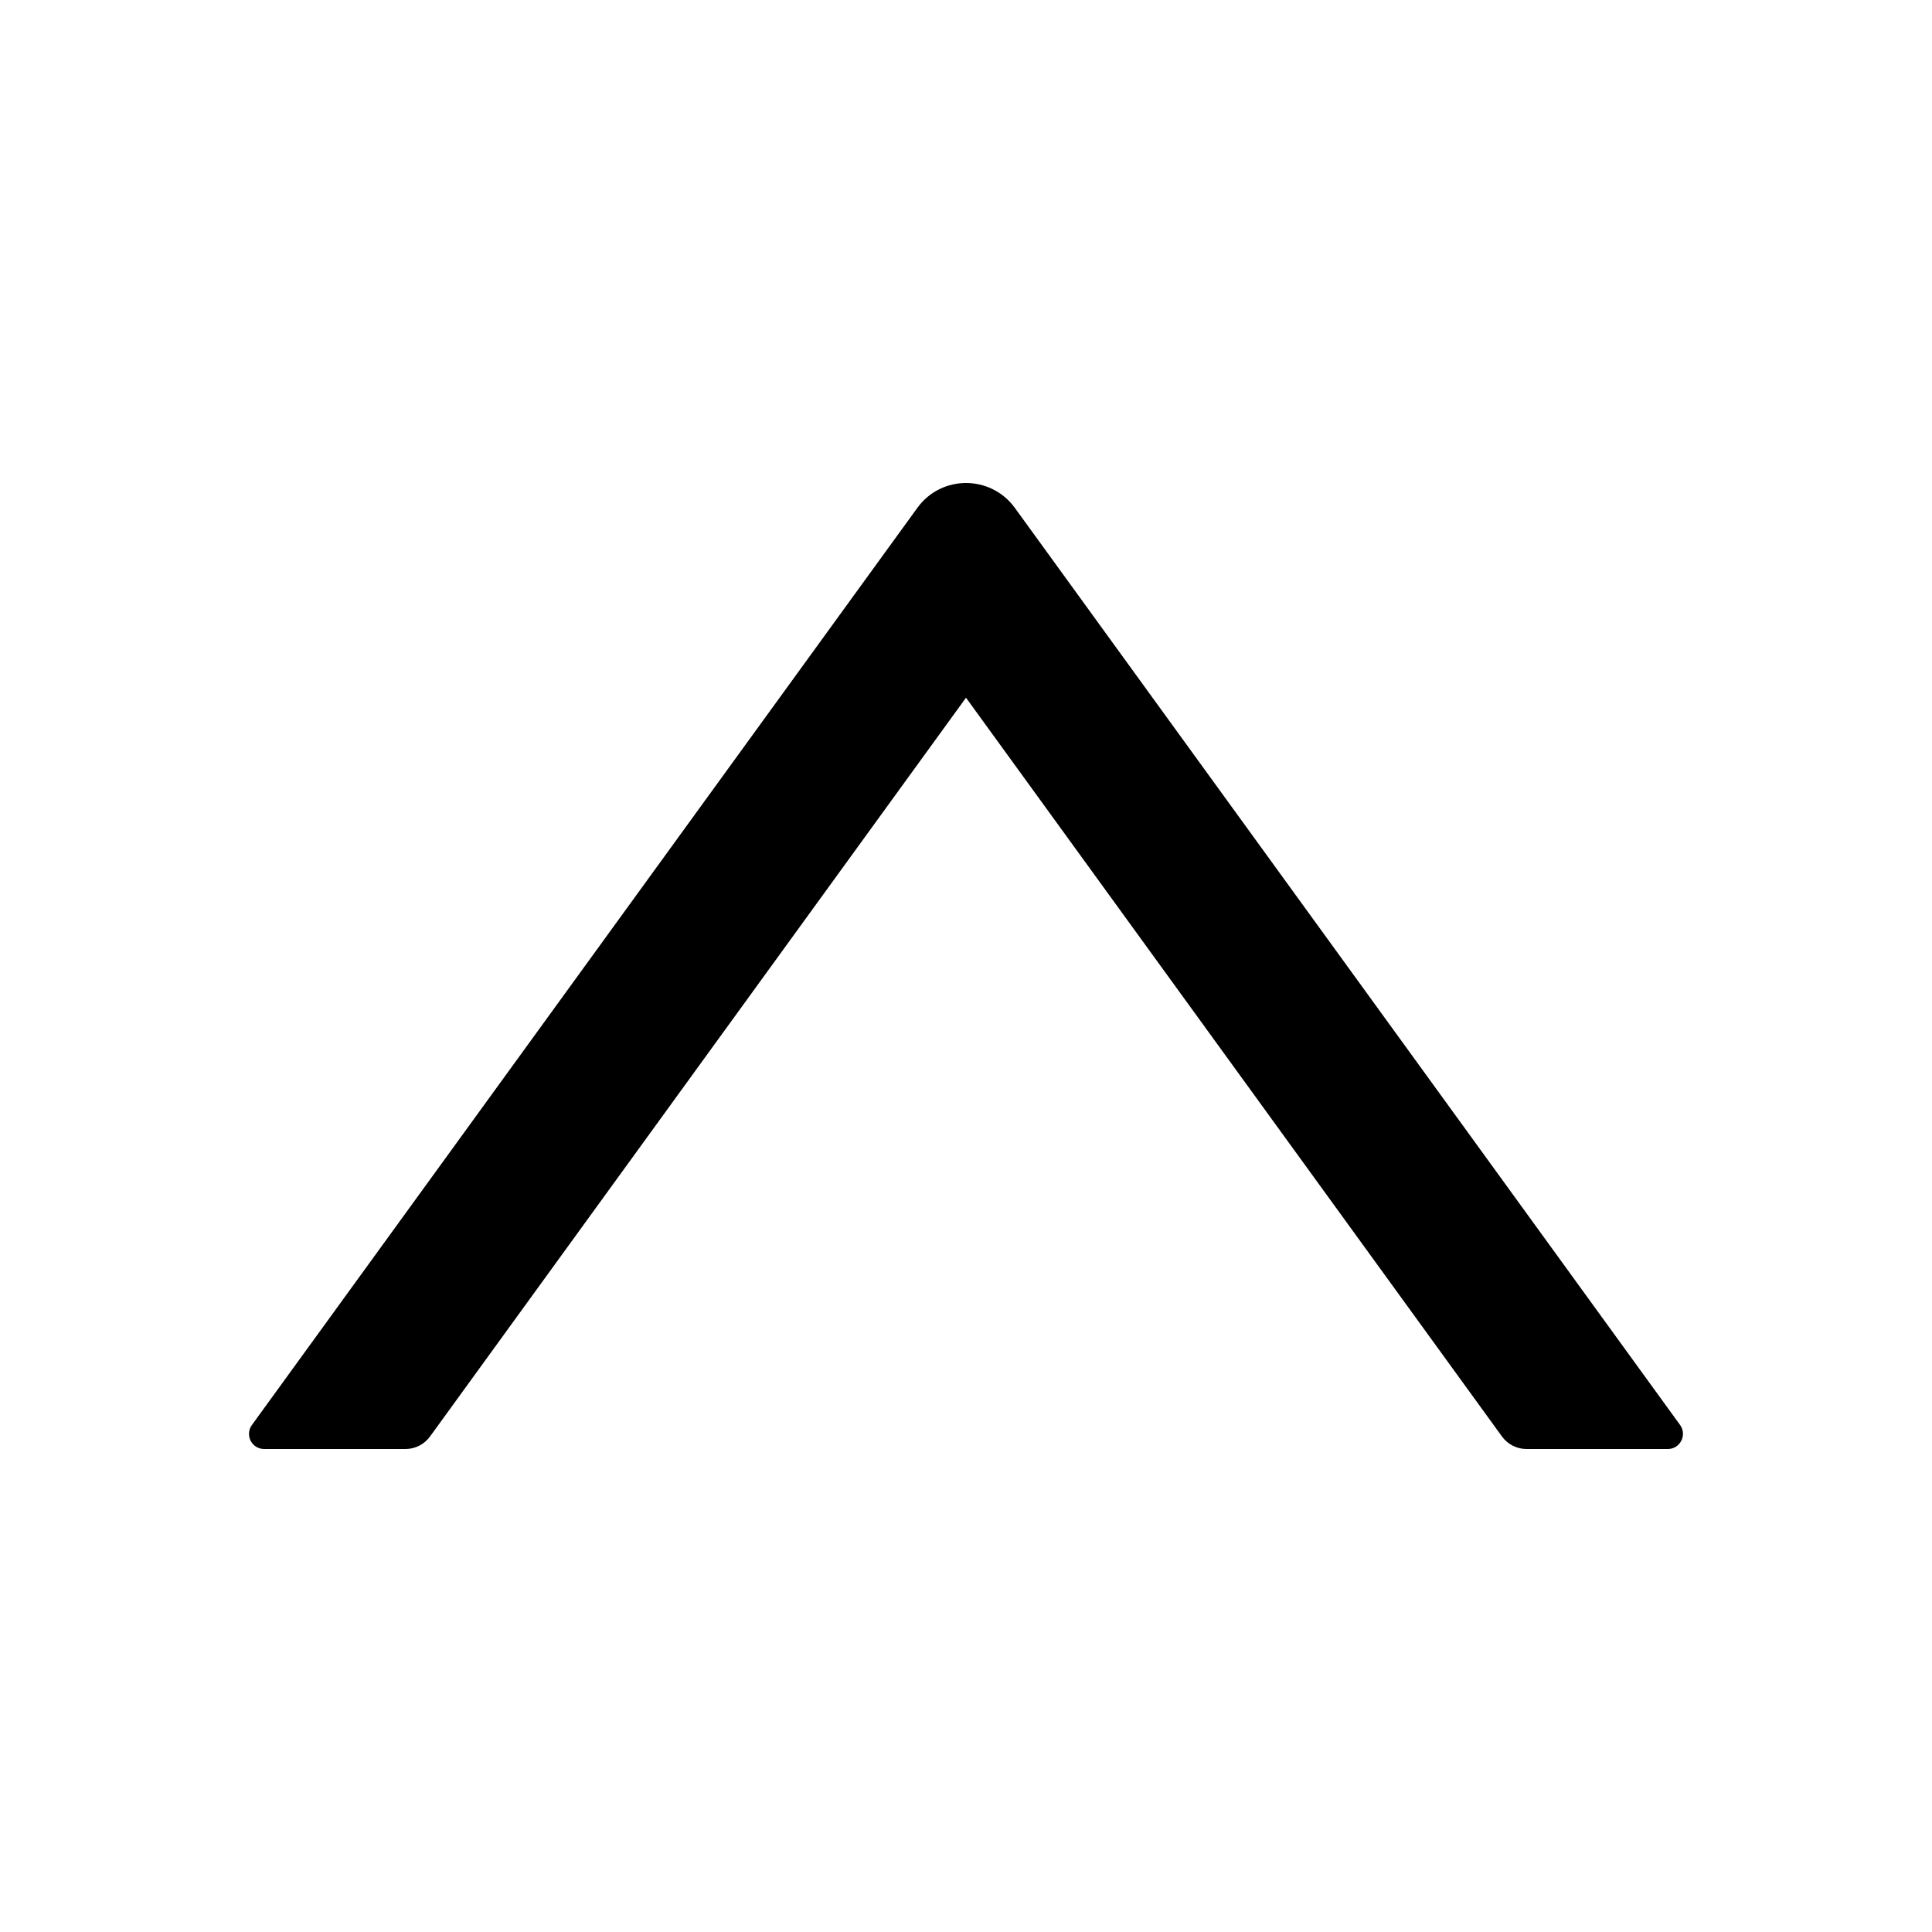
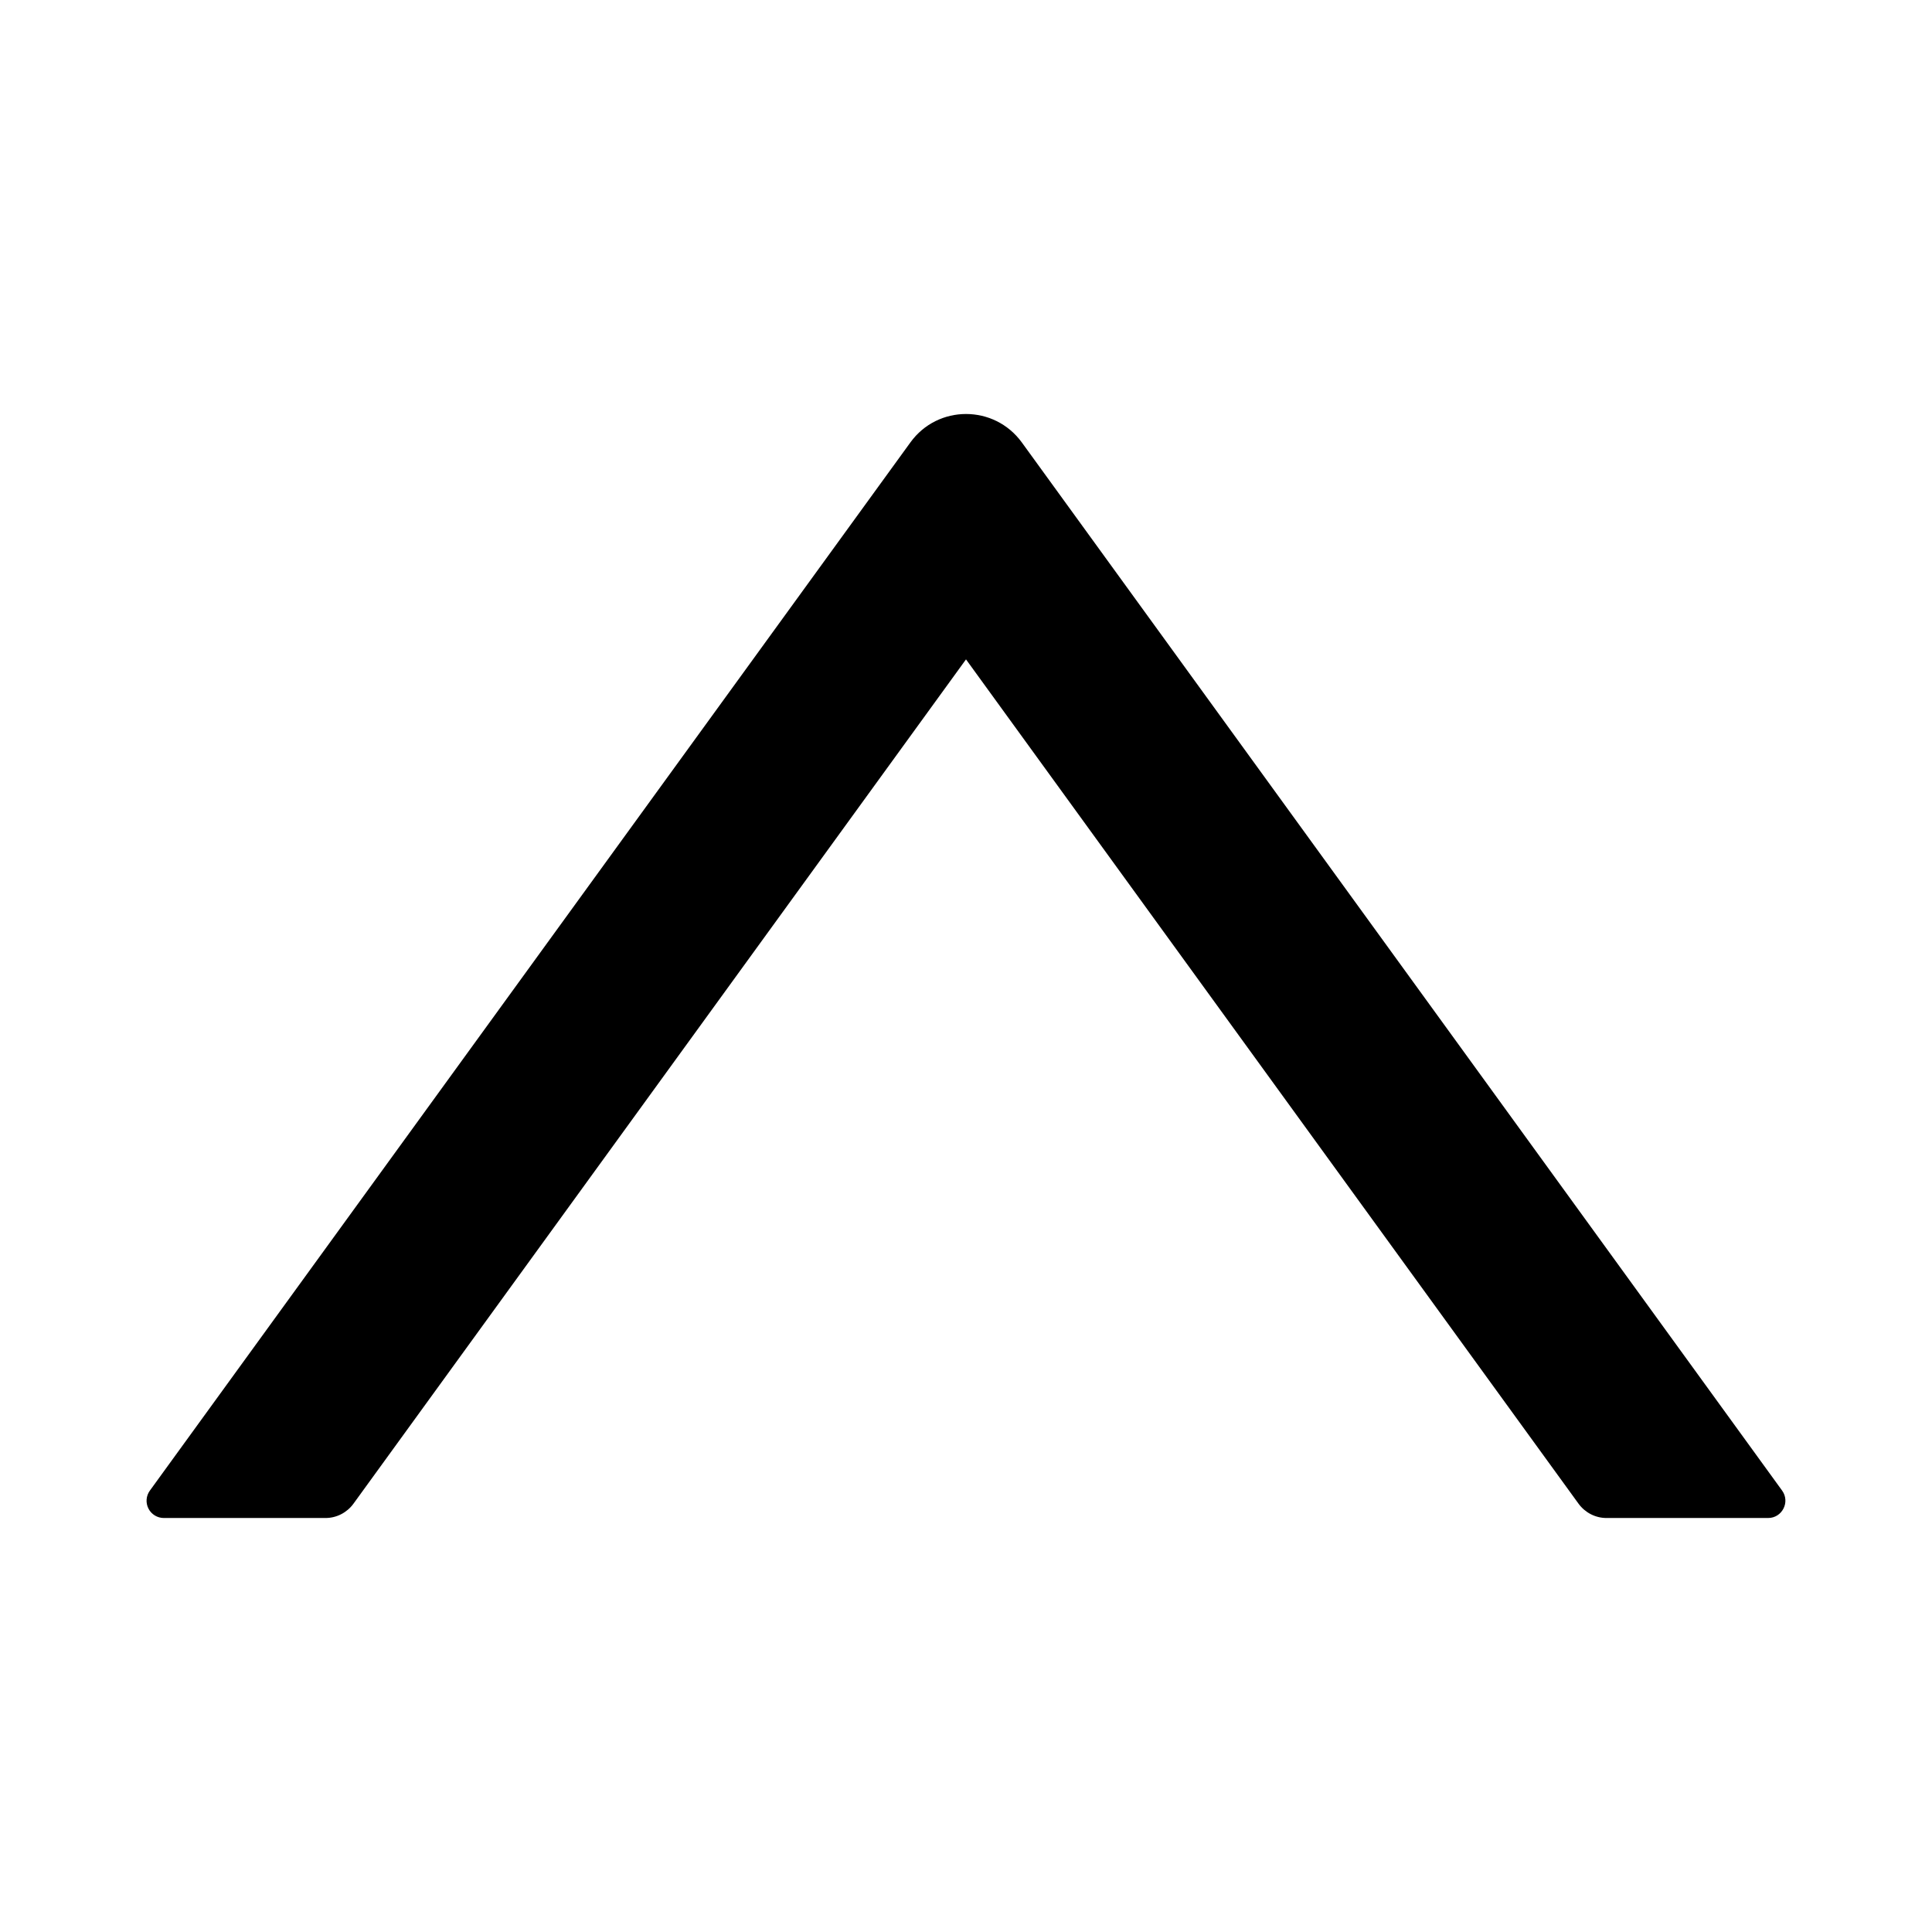
- <svg xmlns="http://www.w3.org/2000/svg" class="icon" viewBox="0 0 1024 1024">
-   <path d="M890.5 755.3L537.9 269.2c-12.8-17.6-39-17.6-51.7 0L133.5 755.3A8 8 0 0 0 140 768h75c5.1 0 9.9-2.5 12.9-6.6L512 369.8l284.1 391.6c3 4.1 7.8 6.6 12.9 6.6h75c6.5 0 10.3-7.4 6.5-12.7z" />
+ <svg viewBox="64 64 896 896" focusable="false">
+   <path d="M890.5 755.3L537.9 269.2c-12.8-17.6-39-17.6-51.7 0L133.5 755.3A8 8 0 00140 768h75c5.1 0 9.9-2.5 12.9-6.6L512 369.8l284.1 391.6c3 4.1 7.8 6.6 12.9 6.6h75c6.5 0 10.3-7.4 6.5-12.7z" />
</svg>
